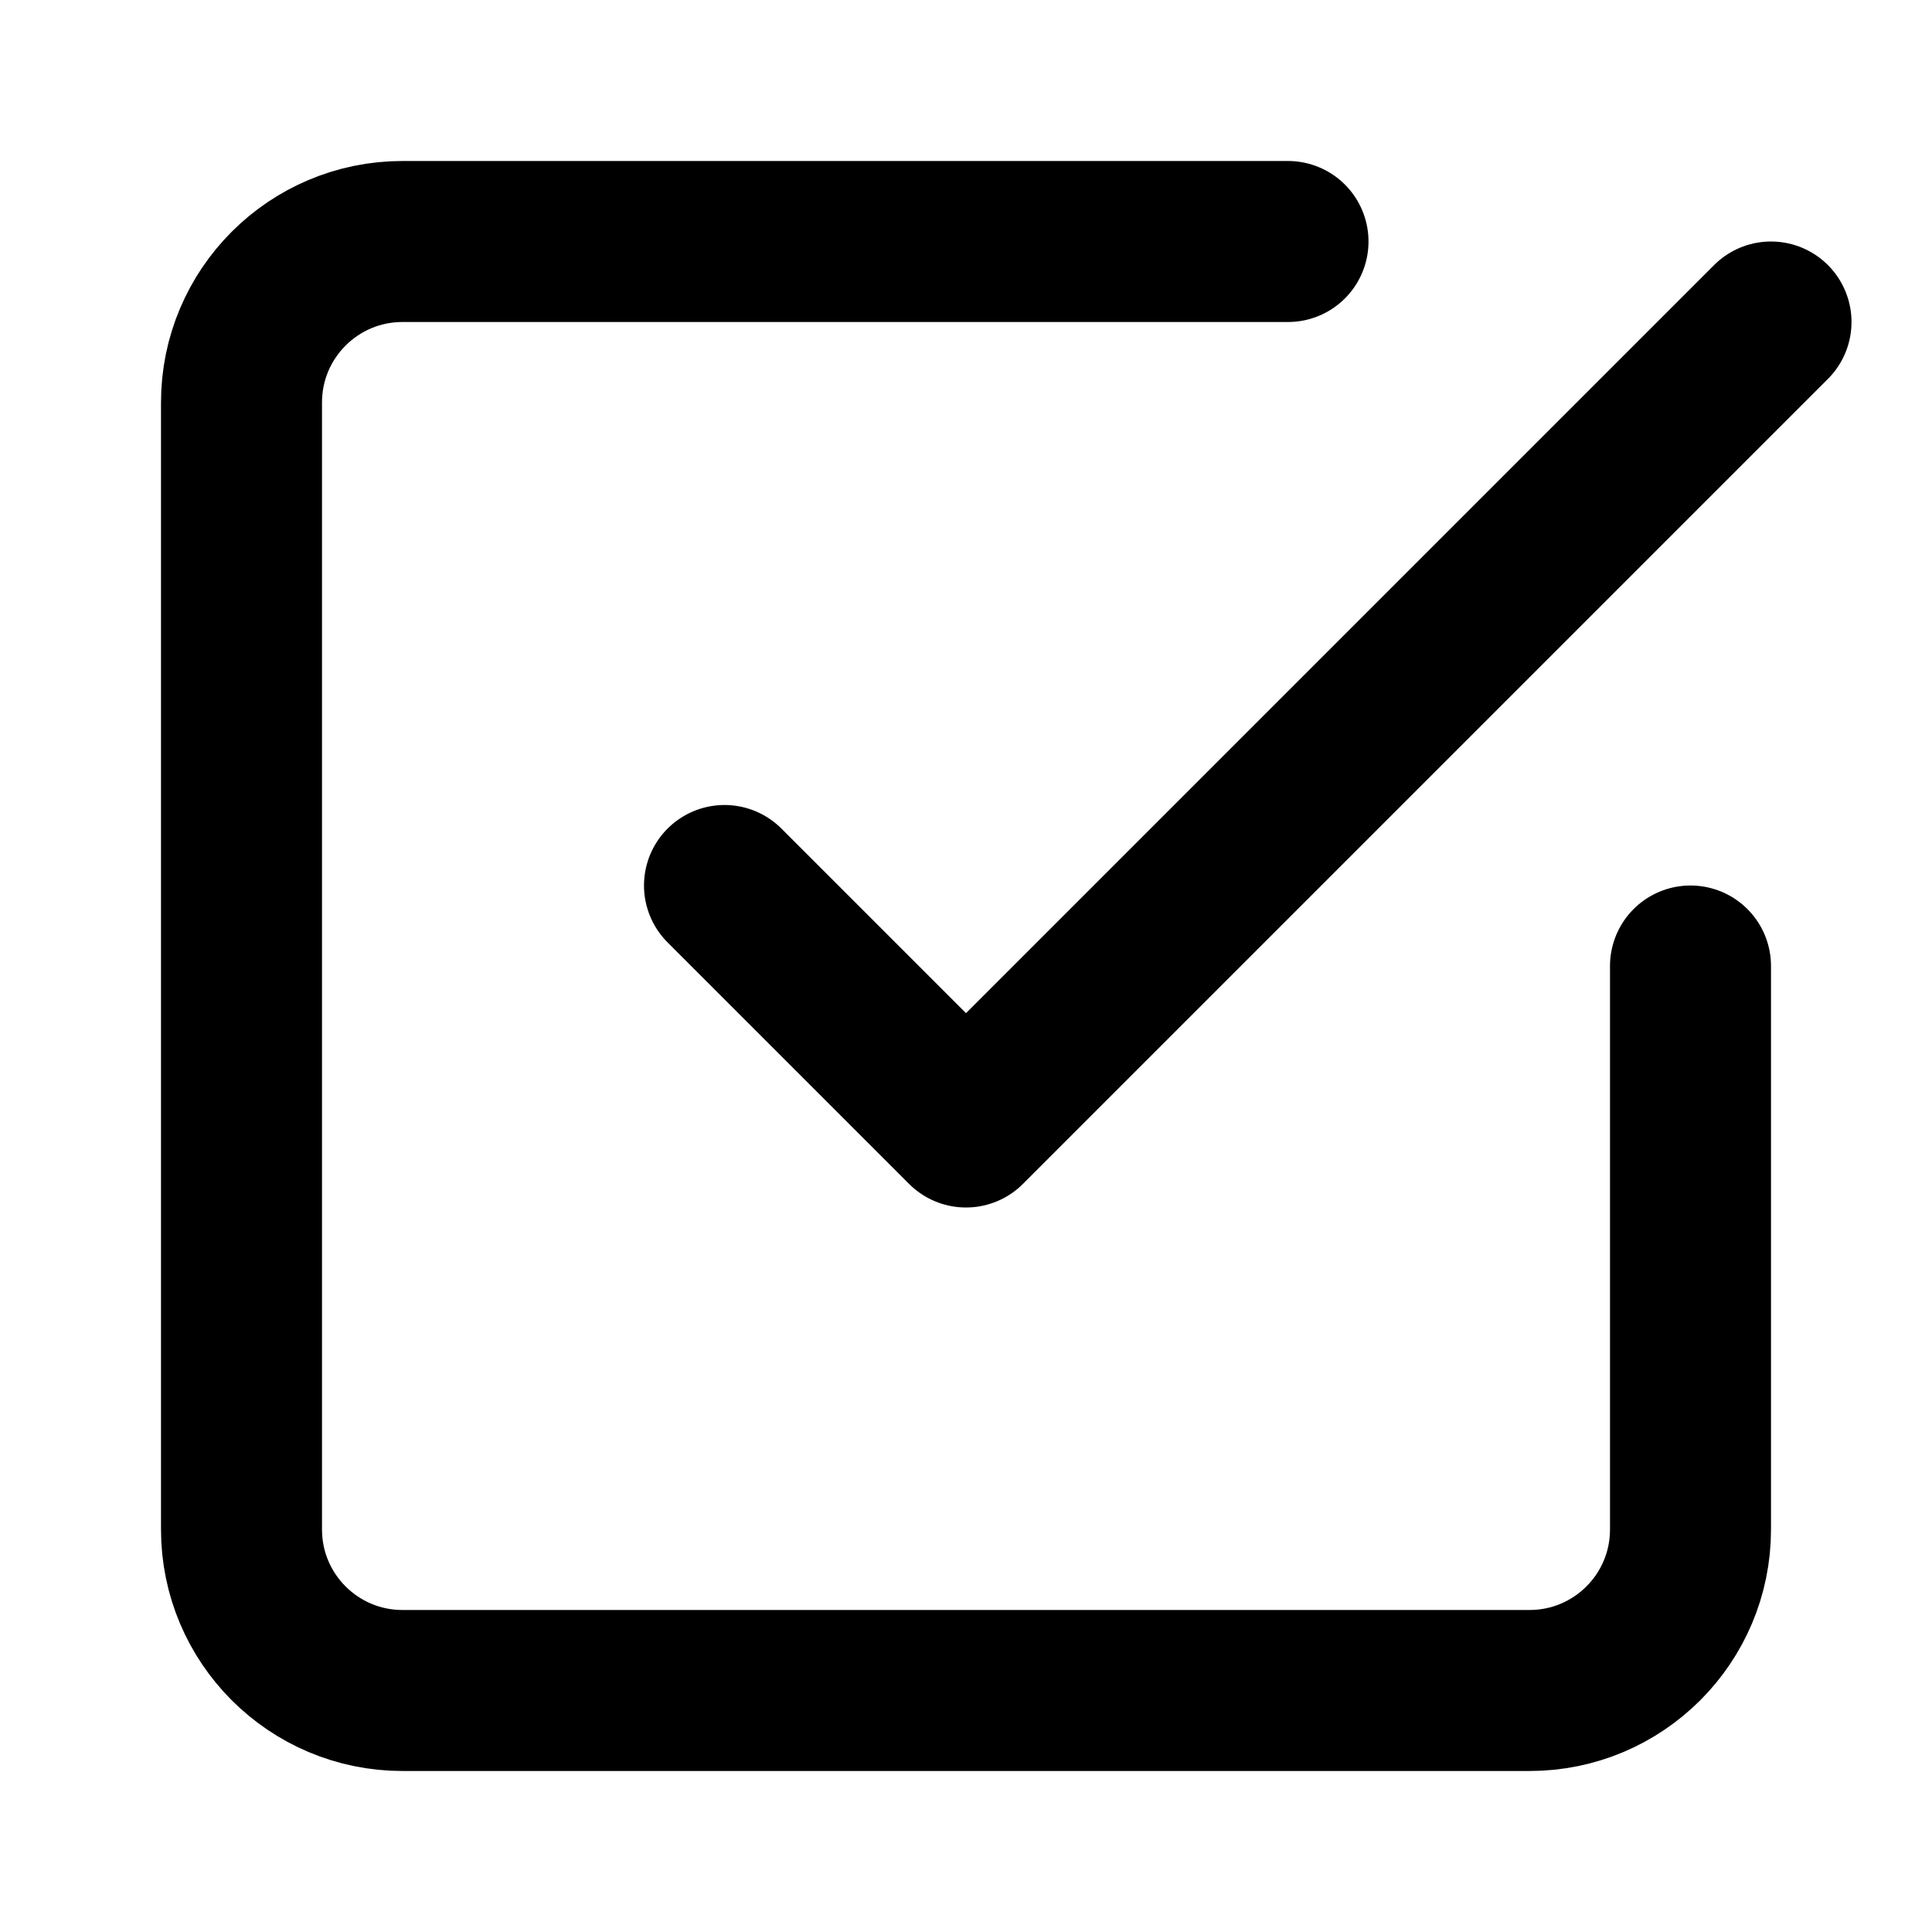
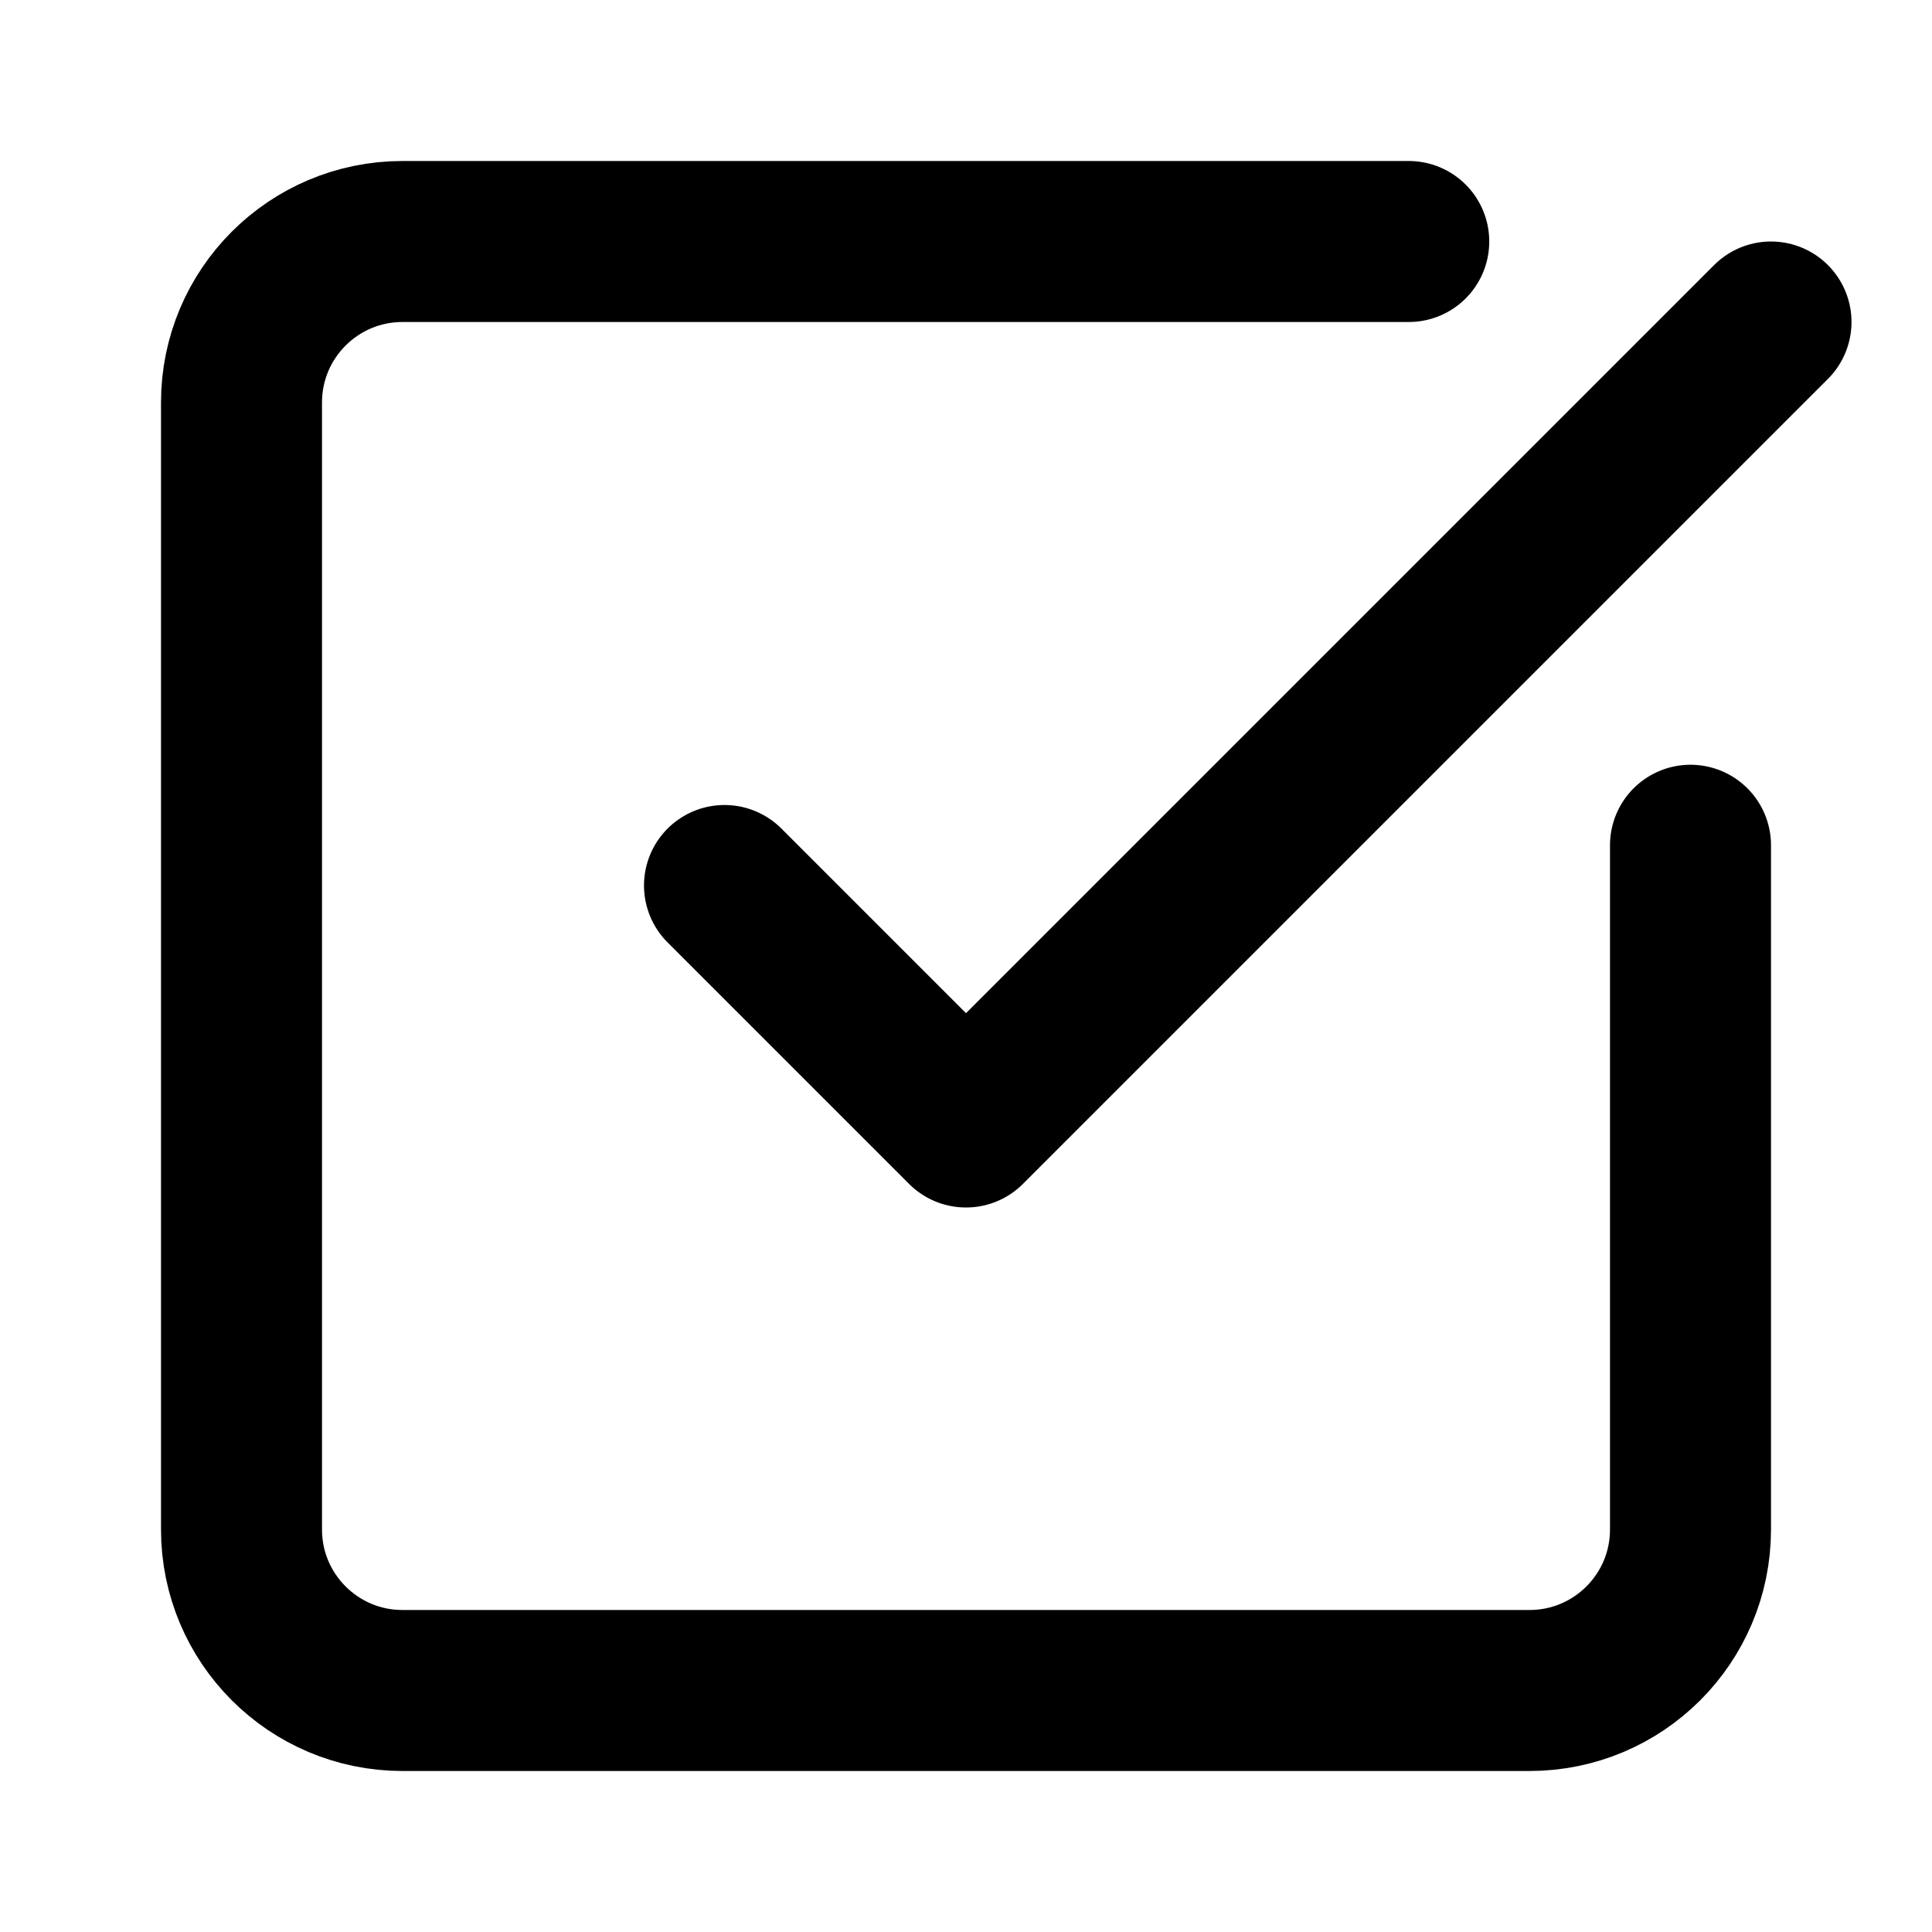
<svg xmlns="http://www.w3.org/2000/svg" viewBox="0 0 24 24" fill="none" stroke="currentColor" stroke-width="2" stroke-linecap="round" stroke-linejoin="round">
+   <path d="M21 10.5V19a2 2 0 0 1-2 2H5a2 2 0 0 1-2-2V5a2 2 0 0 1 2-2h12.5" />
  <path d="m9 11 3 3L22 4" />
-   <path d="M21 12v7a2 2 0 0 1-2 2H5a2 2 0 0 1-2-2V5a2 2 0 0 1 2-2h11" />
</svg>
